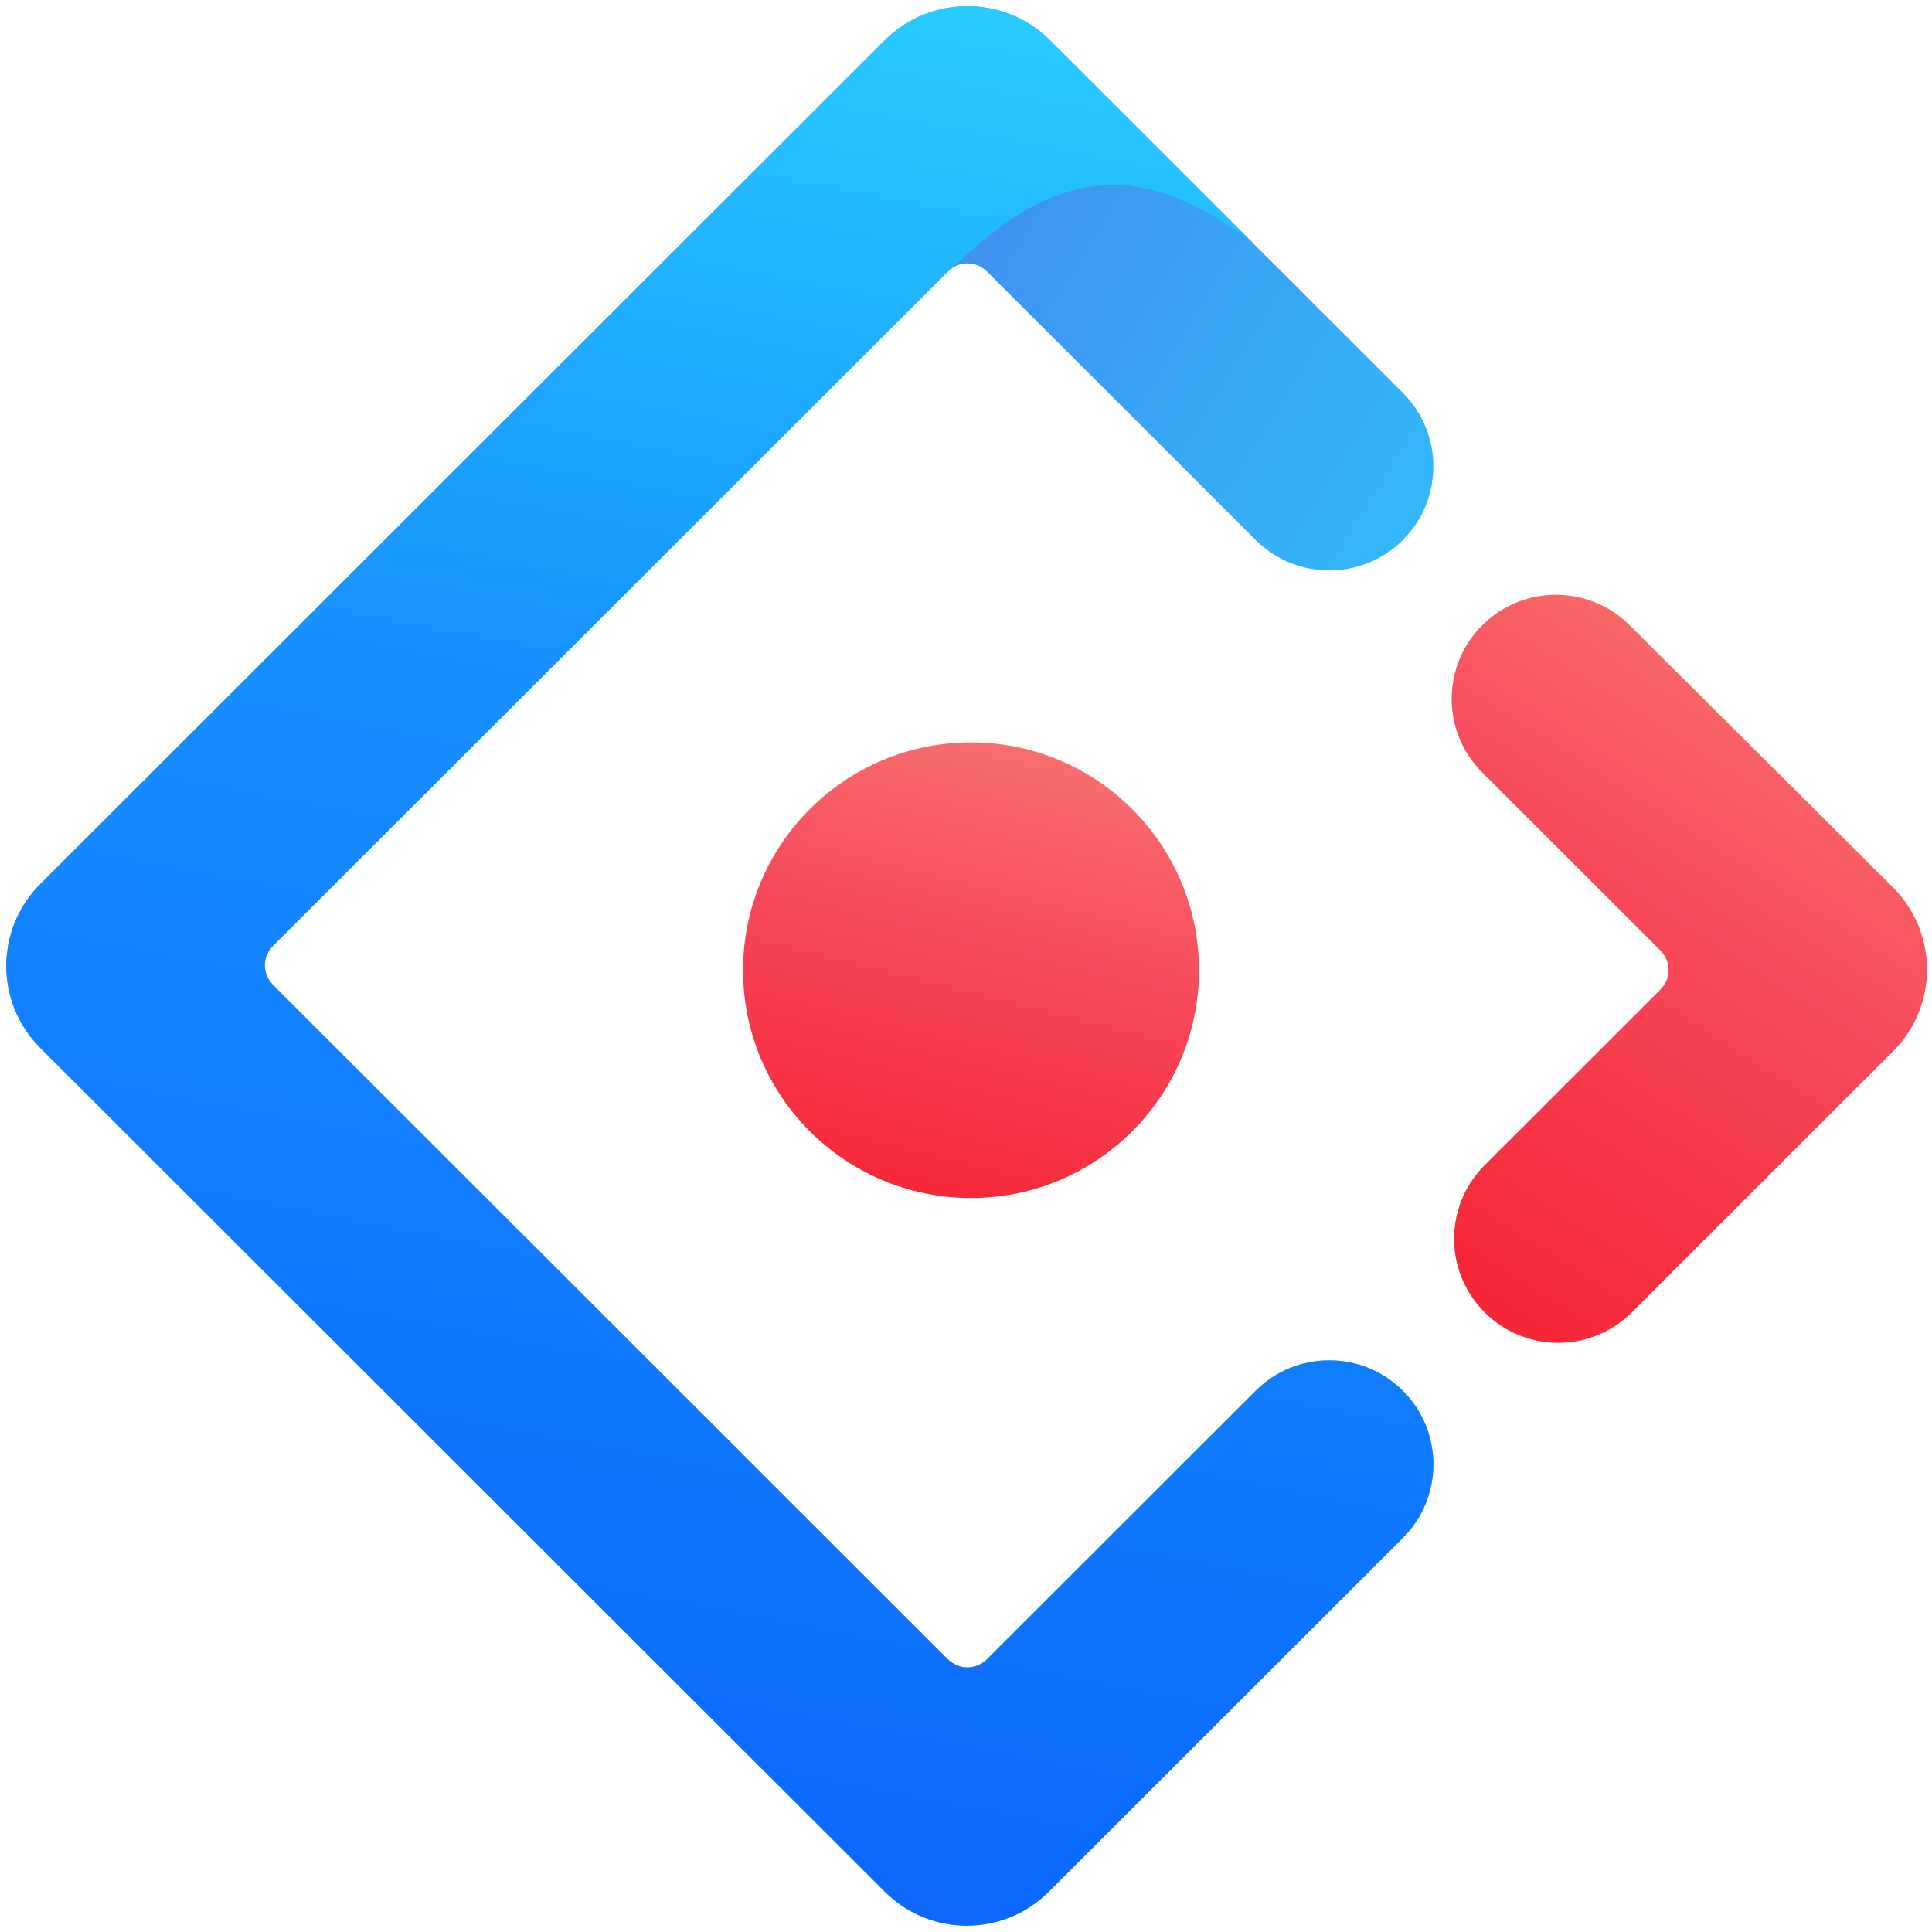
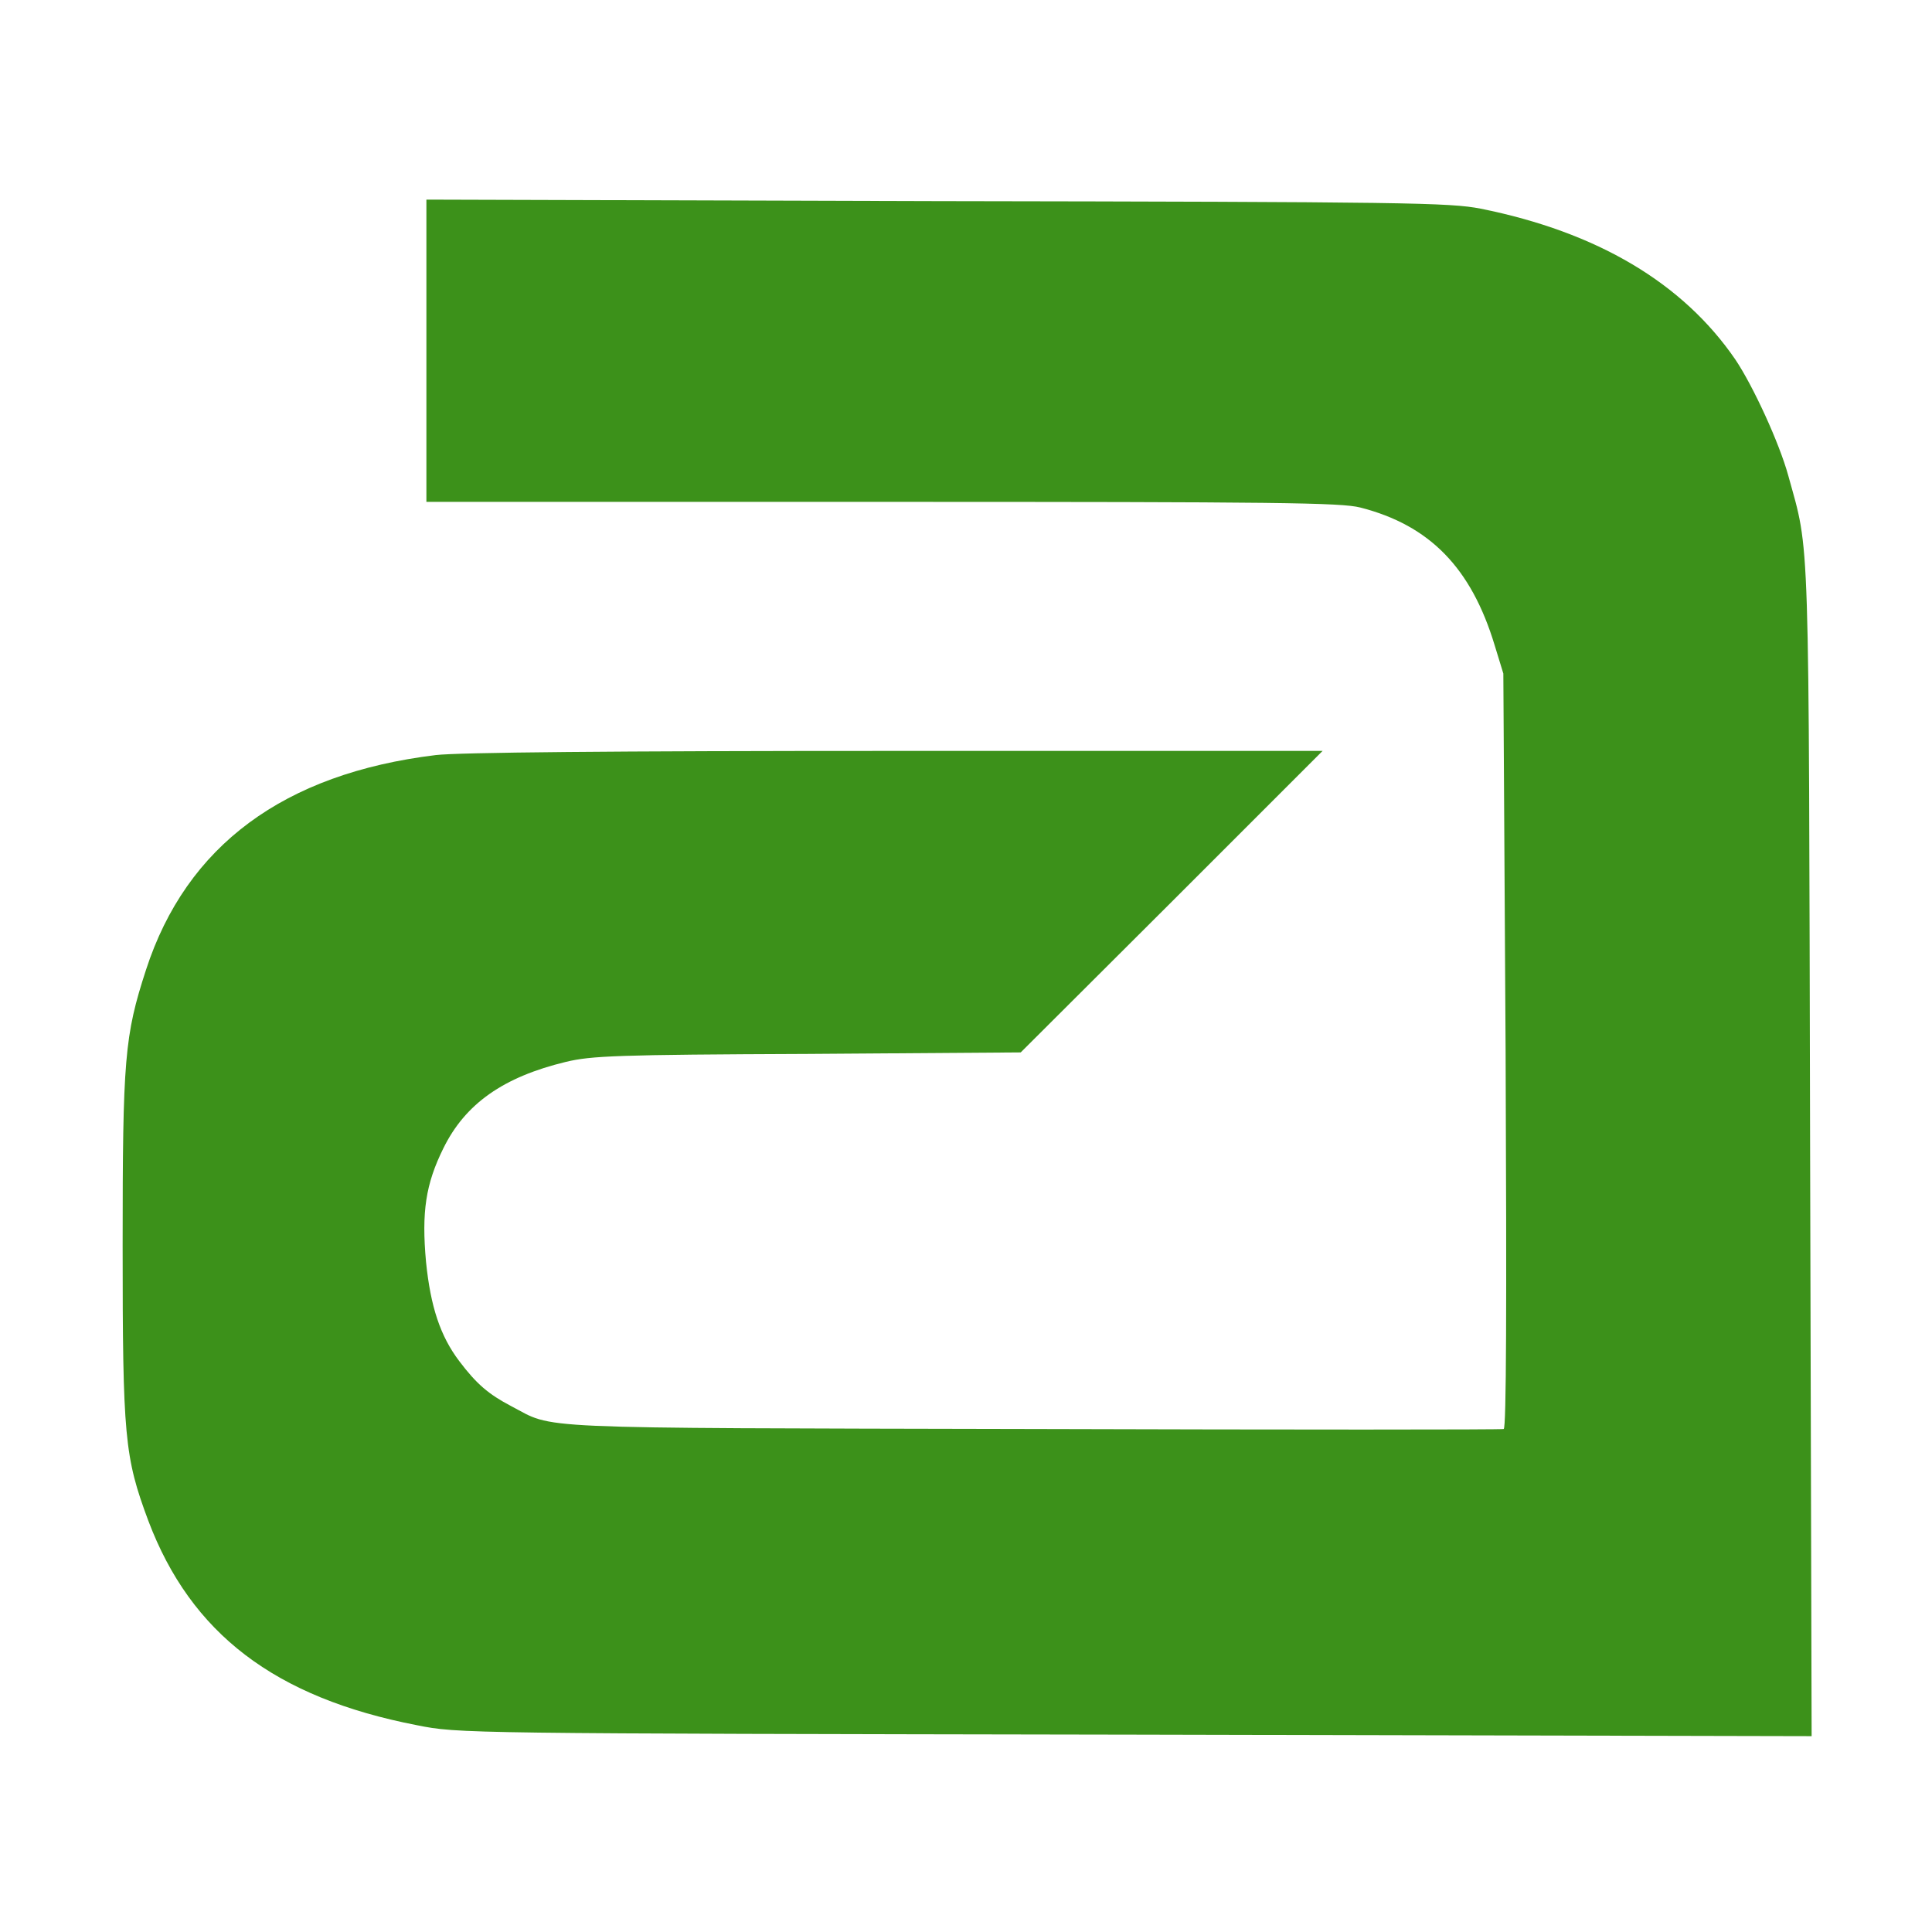
- <svg xmlns="http://www.w3.org/2000/svg" width="200" height="200" version="1.1" viewBox="0 0 200 200">
-   <defs>
-     <linearGradient id="linearGradient-1" x1="62.102%" x2="108.197%" y1="0%" y2="37.864%">
-       <stop offset="0%" stop-color="#4285EB" />
-       <stop offset="100%" stop-color="#2EC7FF" />
-     </linearGradient>
-     <linearGradient id="linearGradient-2" x1="69.644%" x2="54.043%" y1="0%" y2="108.457%">
-       <stop offset="0%" stop-color="#29CDFF" />
-       <stop offset="37.86%" stop-color="#148EFF" />
-       <stop offset="100%" stop-color="#0A60FF" />
-     </linearGradient>
-     <linearGradient id="linearGradient-3" x1="69.691%" x2="16.723%" y1="-12.974%" y2="117.391%">
-       <stop offset="0%" stop-color="#FA816E" />
-       <stop offset="41.473%" stop-color="#F74A5C" />
-       <stop offset="100%" stop-color="#F51D2C" />
-     </linearGradient>
-     <linearGradient id="linearGradient-4" x1="68.128%" x2="30.44%" y1="-35.691%" y2="114.943%">
-       <stop offset="0%" stop-color="#FA8E7D" />
-       <stop offset="51.264%" stop-color="#F74A5C" />
-       <stop offset="100%" stop-color="#F51D2C" />
-     </linearGradient>
-   </defs>
-   <g id="Page-1" fill="none" fill-rule="evenodd" stroke="none" stroke-width="1">
-     <g id="logo" transform="translate(-20, -20)">
-       <g id="Group-28-Copy-5" transform="translate(20, 20)">
-         <g id="Group-27-Copy-3">
-           <g id="Group-25" fill-rule="nonzero">
-             <g id="2">
-               <path id="Shape" fill="url(#linearGradient-1)" d="M91.588,4.177 L4.18,91.513 C-0.519,96.208 -0.519,103.792 4.18,108.487 L91.588,195.823 C96.287,200.519 103.877,200.519 108.577,195.823 L145.225,159.205 C149.434,155 149.434,148.182 145.225,143.977 C141.017,139.772 134.194,139.772 129.985,143.977 L102.202,171.737 C101.032,172.906 99.257,172.906 98.088,171.737 L28.286,101.993 C27.116,100.824 27.116,99.051 28.286,97.882 L98.088,28.138 C99.257,26.969 101.032,26.969 102.202,28.138 L129.985,55.898 C134.194,60.103 141.017,60.103 145.225,55.898 C149.434,51.693 149.434,44.876 145.225,40.671 L108.581,4.056 C103.862,-0.538 96.269,-0.501 91.588,4.177 Z" />
-               <path id="Shape" fill="url(#linearGradient-2)" d="M91.588,4.177 L4.18,91.513 C-0.519,96.208 -0.519,103.792 4.18,108.487 L91.588,195.823 C96.287,200.519 103.877,200.519 108.577,195.823 L145.225,159.205 C149.434,155 149.434,148.182 145.225,143.977 C141.017,139.772 134.194,139.772 129.985,143.977 L102.202,171.737 C101.032,172.906 99.257,172.906 98.088,171.737 L28.286,101.993 C27.116,100.824 27.116,99.051 28.286,97.882 L98.088,28.138 C101,25.627 105.752,20.542 112.73,19.352 C117.916,18.469 123.585,20.414 129.739,25.189 C125.625,21.078 118.572,14.034 108.581,4.056 C103.862,-0.538 96.269,-0.501 91.588,4.177 Z" />
-             </g>
-             <path id="Shape" fill="url(#linearGradient-3)" d="M153.686,135.855 C157.894,140.06 164.717,140.06 168.926,135.855 L195.96,108.843 C200.659,104.147 200.659,96.564 195.961,91.869 L168.691,64.718 C164.472,60.518 157.647,60.524 153.436,64.732 C149.227,68.937 149.227,75.754 153.436,79.959 L171.854,98.362 C173.024,99.531 173.024,101.305 171.854,102.473 L153.686,120.627 C149.477,124.832 149.477,131.65 153.686,135.855 Z" />
-           </g>
-           <ellipse id="Combined-Shape" cx="100.519" cy="100.437" fill="url(#linearGradient-4)" rx="23.6" ry="23.581" />
-         </g>
-       </g>
-     </g>
+ <svg xmlns="http://www.w3.org/2000/svg" version="1.0" width="512pt" height="512pt" viewBox="0 0 512 512" preserveAspectRatio="xMidYMid meet">
+   <g transform="translate(0,512) scale(0.1,-0.1)" fill="#3C911A" stroke="none">
+     <path d="M1130 4190 l0 -400 1208 0 c1052 0 1216 -2 1267 -15 184 -47 294 -160 356 -365 l23 -75 6 -999 c3 -681 2 -1000 -5 -1003 -6 -2 -568 -2 -1250 0 -1358 3 -1262 -1 -1381 61 -59 31 -91 58 -137 119 -50 66 -76 144 -88 263 -12 132 -1 206 46 301 58 118 159 189 325 229 67 16 134 19 640 21 l565 4 400 399 400 400 -1130 0 c-759 0 -1160 -4 -1220 -11 -403 -49 -661 -240 -768 -569 -57 -175 -62 -236 -62 -730 0 -508 5 -561 68 -730 113 -299 335 -469 712 -542 110 -22 116 -22 1903 -25 l1793 -4 -4 1548 c-4 1684 0 1582 -58 1793 -24 87 -93 237 -140 307 -139 203 -366 338 -675 400 -82 16 -193 18 -1441 20 l-1353 4 0 -401z" />
  </g>
</svg>
